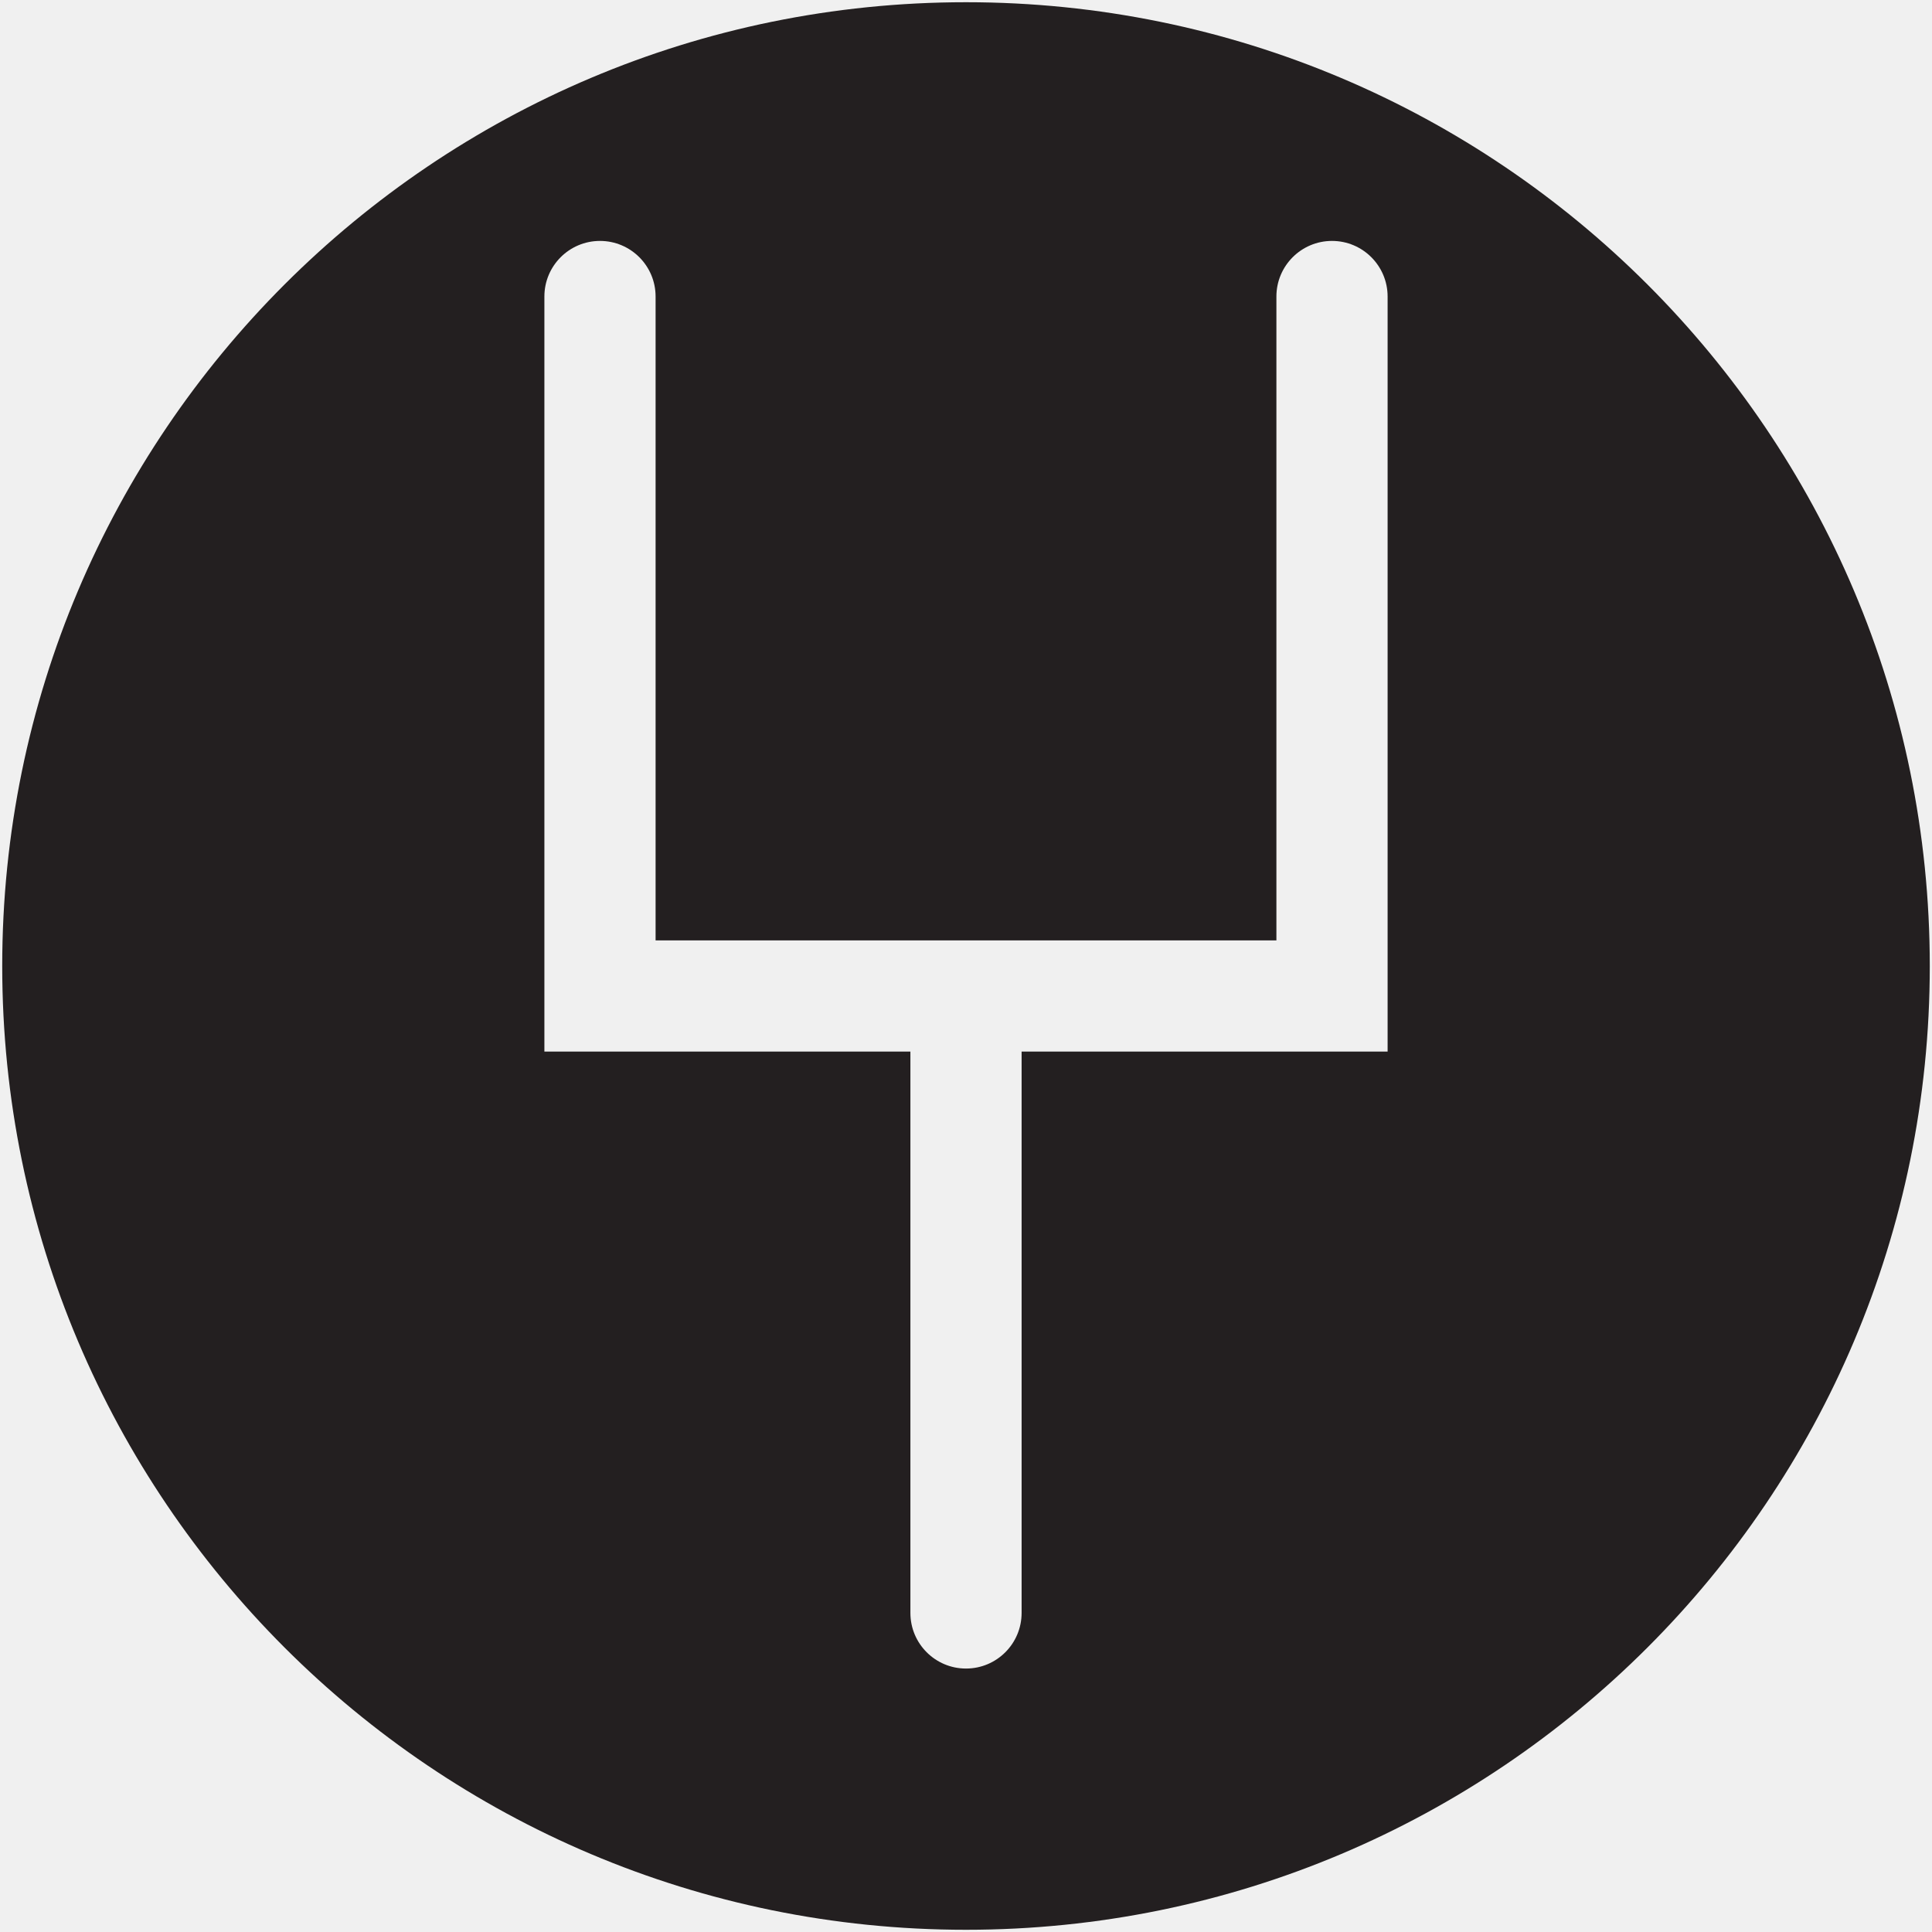
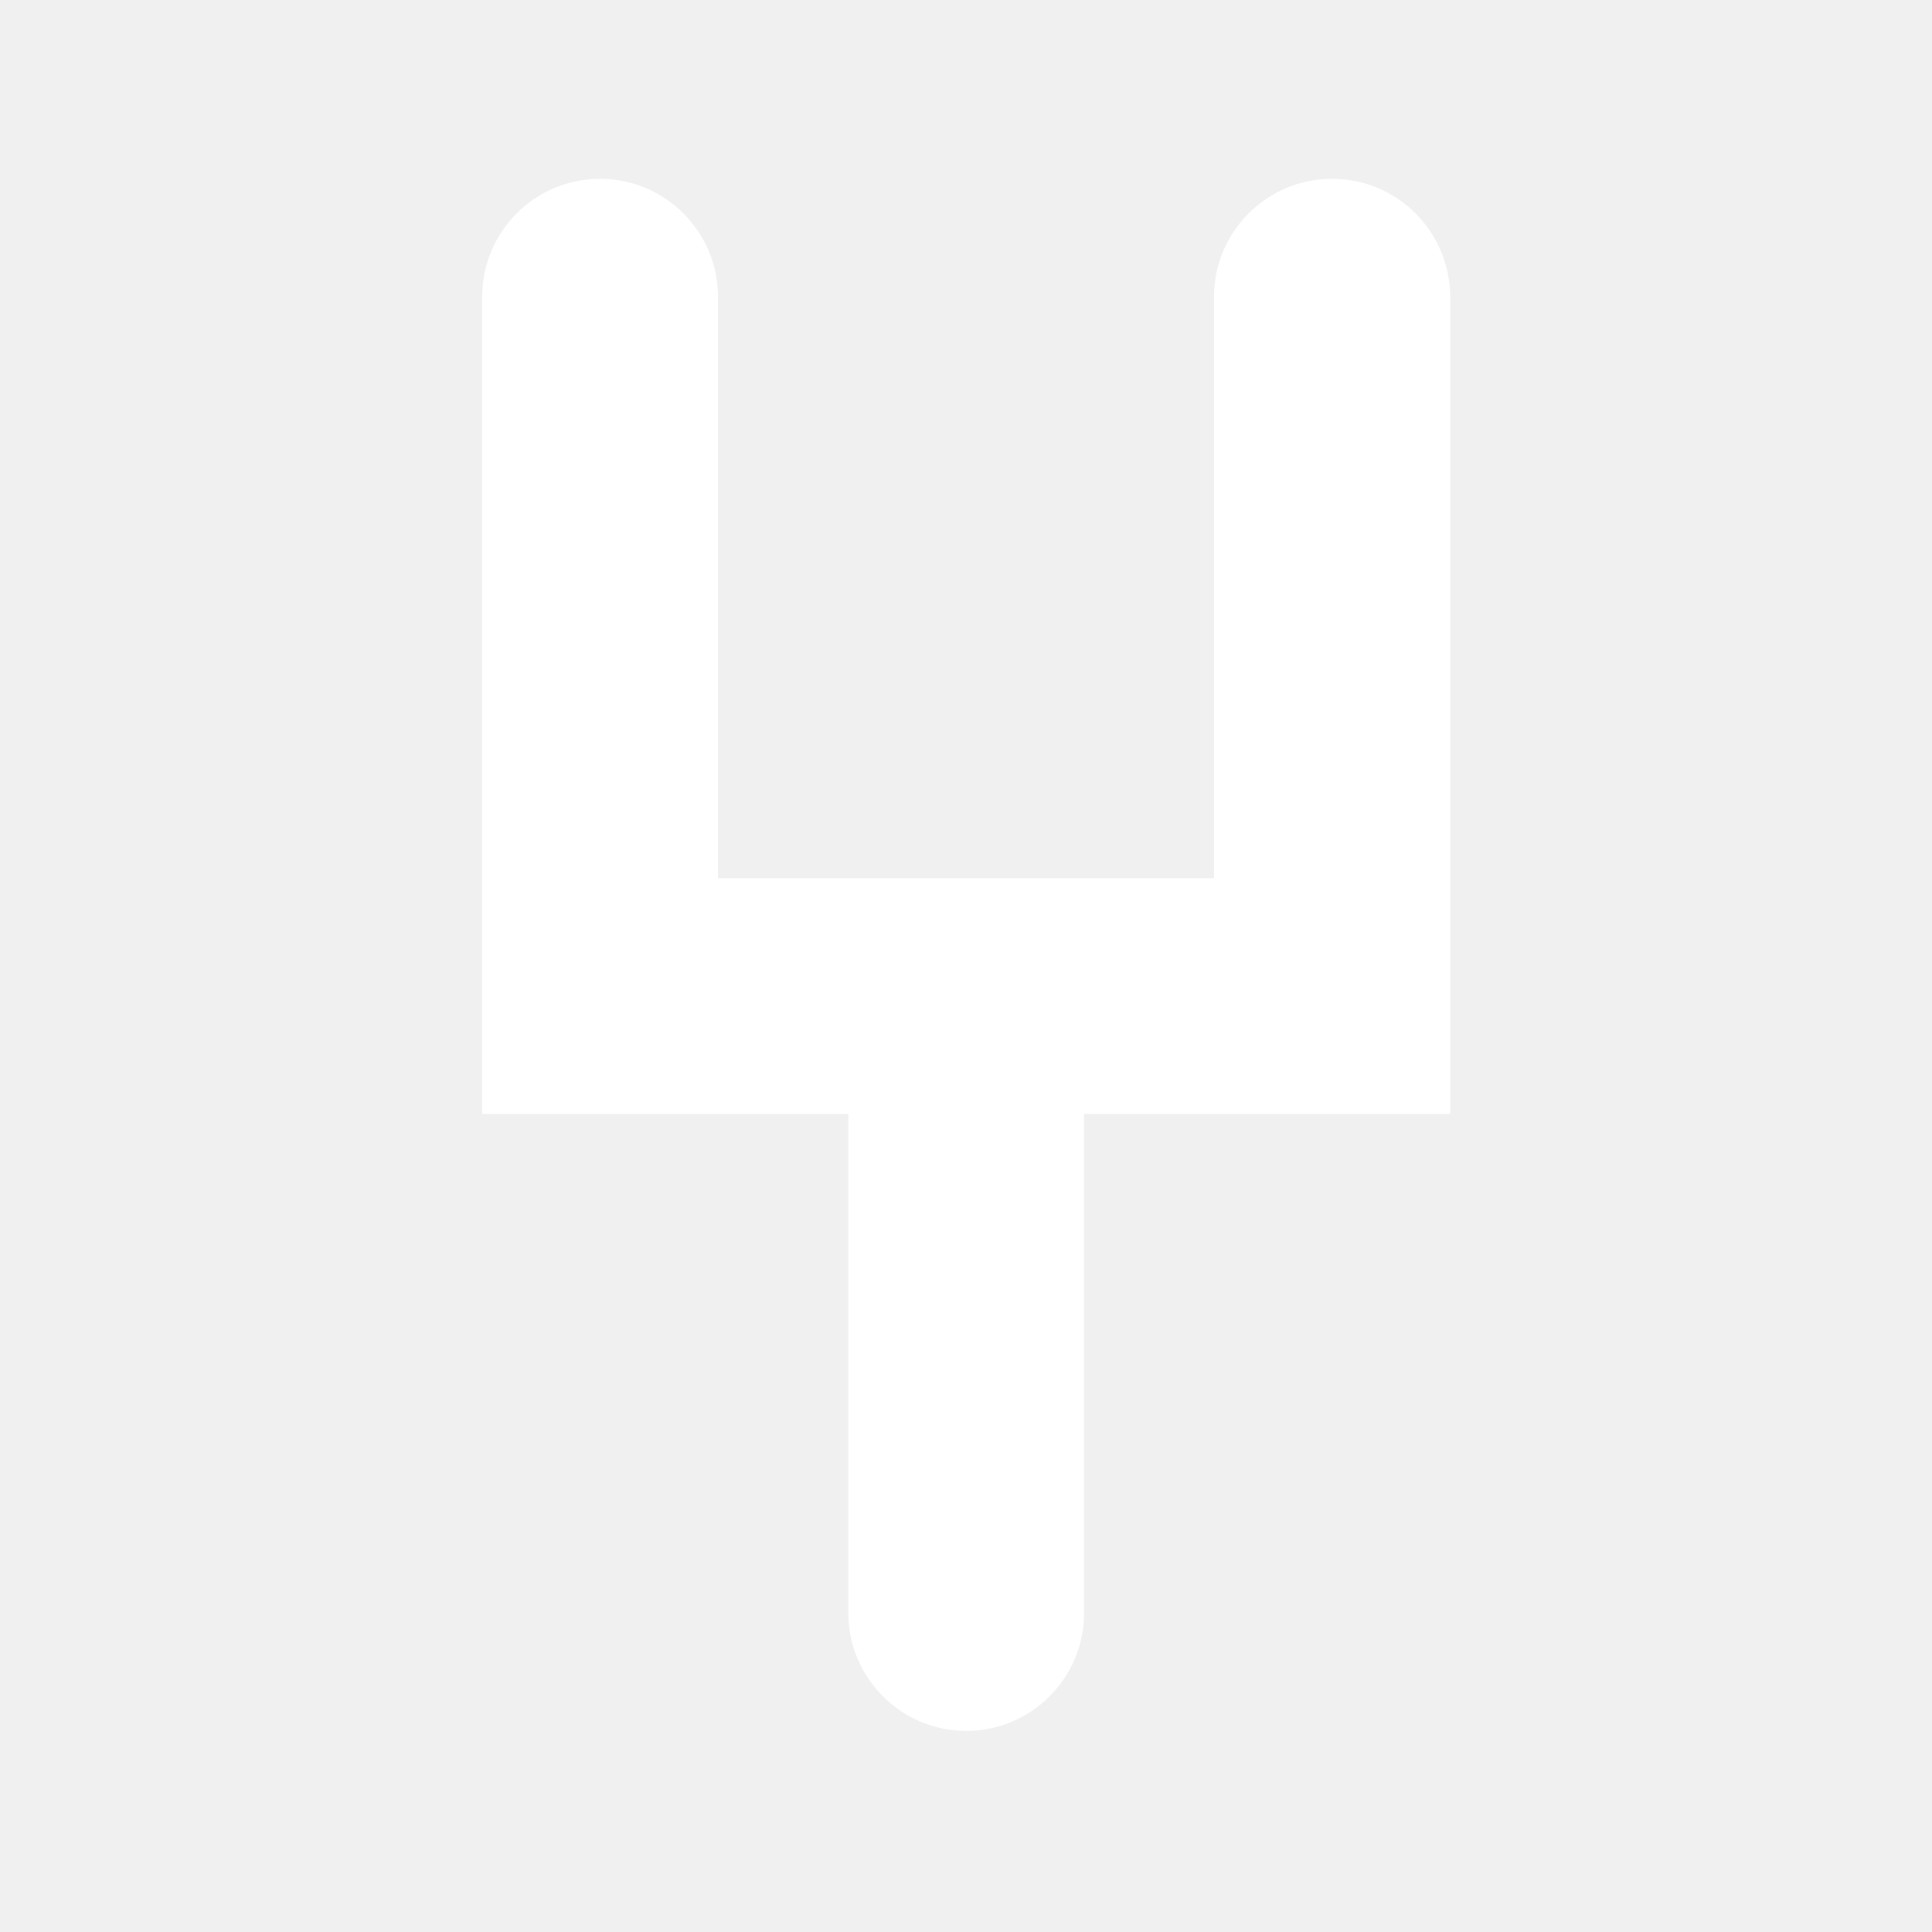
- <svg xmlns="http://www.w3.org/2000/svg" version="1.1" id="Layer_1" x="0px" y="0px" viewBox="0 0 434.333 434.333" style="enable-background:new 0 0 434.333 434.333;" xml:space="preserve">
-   <g>
-     <path style="fill:#231F20;" d="M217.167,0.5C97.505,0.5,0.5,97.505,0.5,217.167s97.005,216.667,216.667,216.667   s216.667-97.005,216.667-216.667S336.829,0.5,217.167,0.5z M311.949,236.408h-82.282v126.198c0,6.903-5.597,12.5-12.5,12.5   s-12.5-5.597-12.5-12.5V236.408h-82.283V66.662c0-6.903,5.597-12.5,12.5-12.5c6.904,0,12.5,5.597,12.5,12.5v144.746h139.565V66.662   c0-6.903,5.597-12.5,12.5-12.5s12.5,5.597,12.5,12.5V236.408z" />
-   </g>
+ <svg xmlns="http://www.w3.org/2000/svg" version="1.1" id="Layer_1" x="0px" y="0px" viewBox="0 0 434.3 434.3" style="enable-background:new 0 0 434.3 434.3;" xml:space="preserve">
+   <style type="text/css">
+ 	.st0{fill:#FFFFFF;}
+ </style>
+   <path class="st0" d="M299.4,40.2c-14.6,0-26.5,11.9-26.5,26.5v130.7H161.4V66.7c0-14.6-11.9-26.5-26.5-26.5S108.4,52,108.4,66.7  v183.7h82.3v112.2c0,14.6,11.9,26.5,26.5,26.5s26.5-11.9,26.5-26.5V250.4h82.3V66.7C325.9,52,314.1,40.2,299.4,40.2z" />
</svg>
